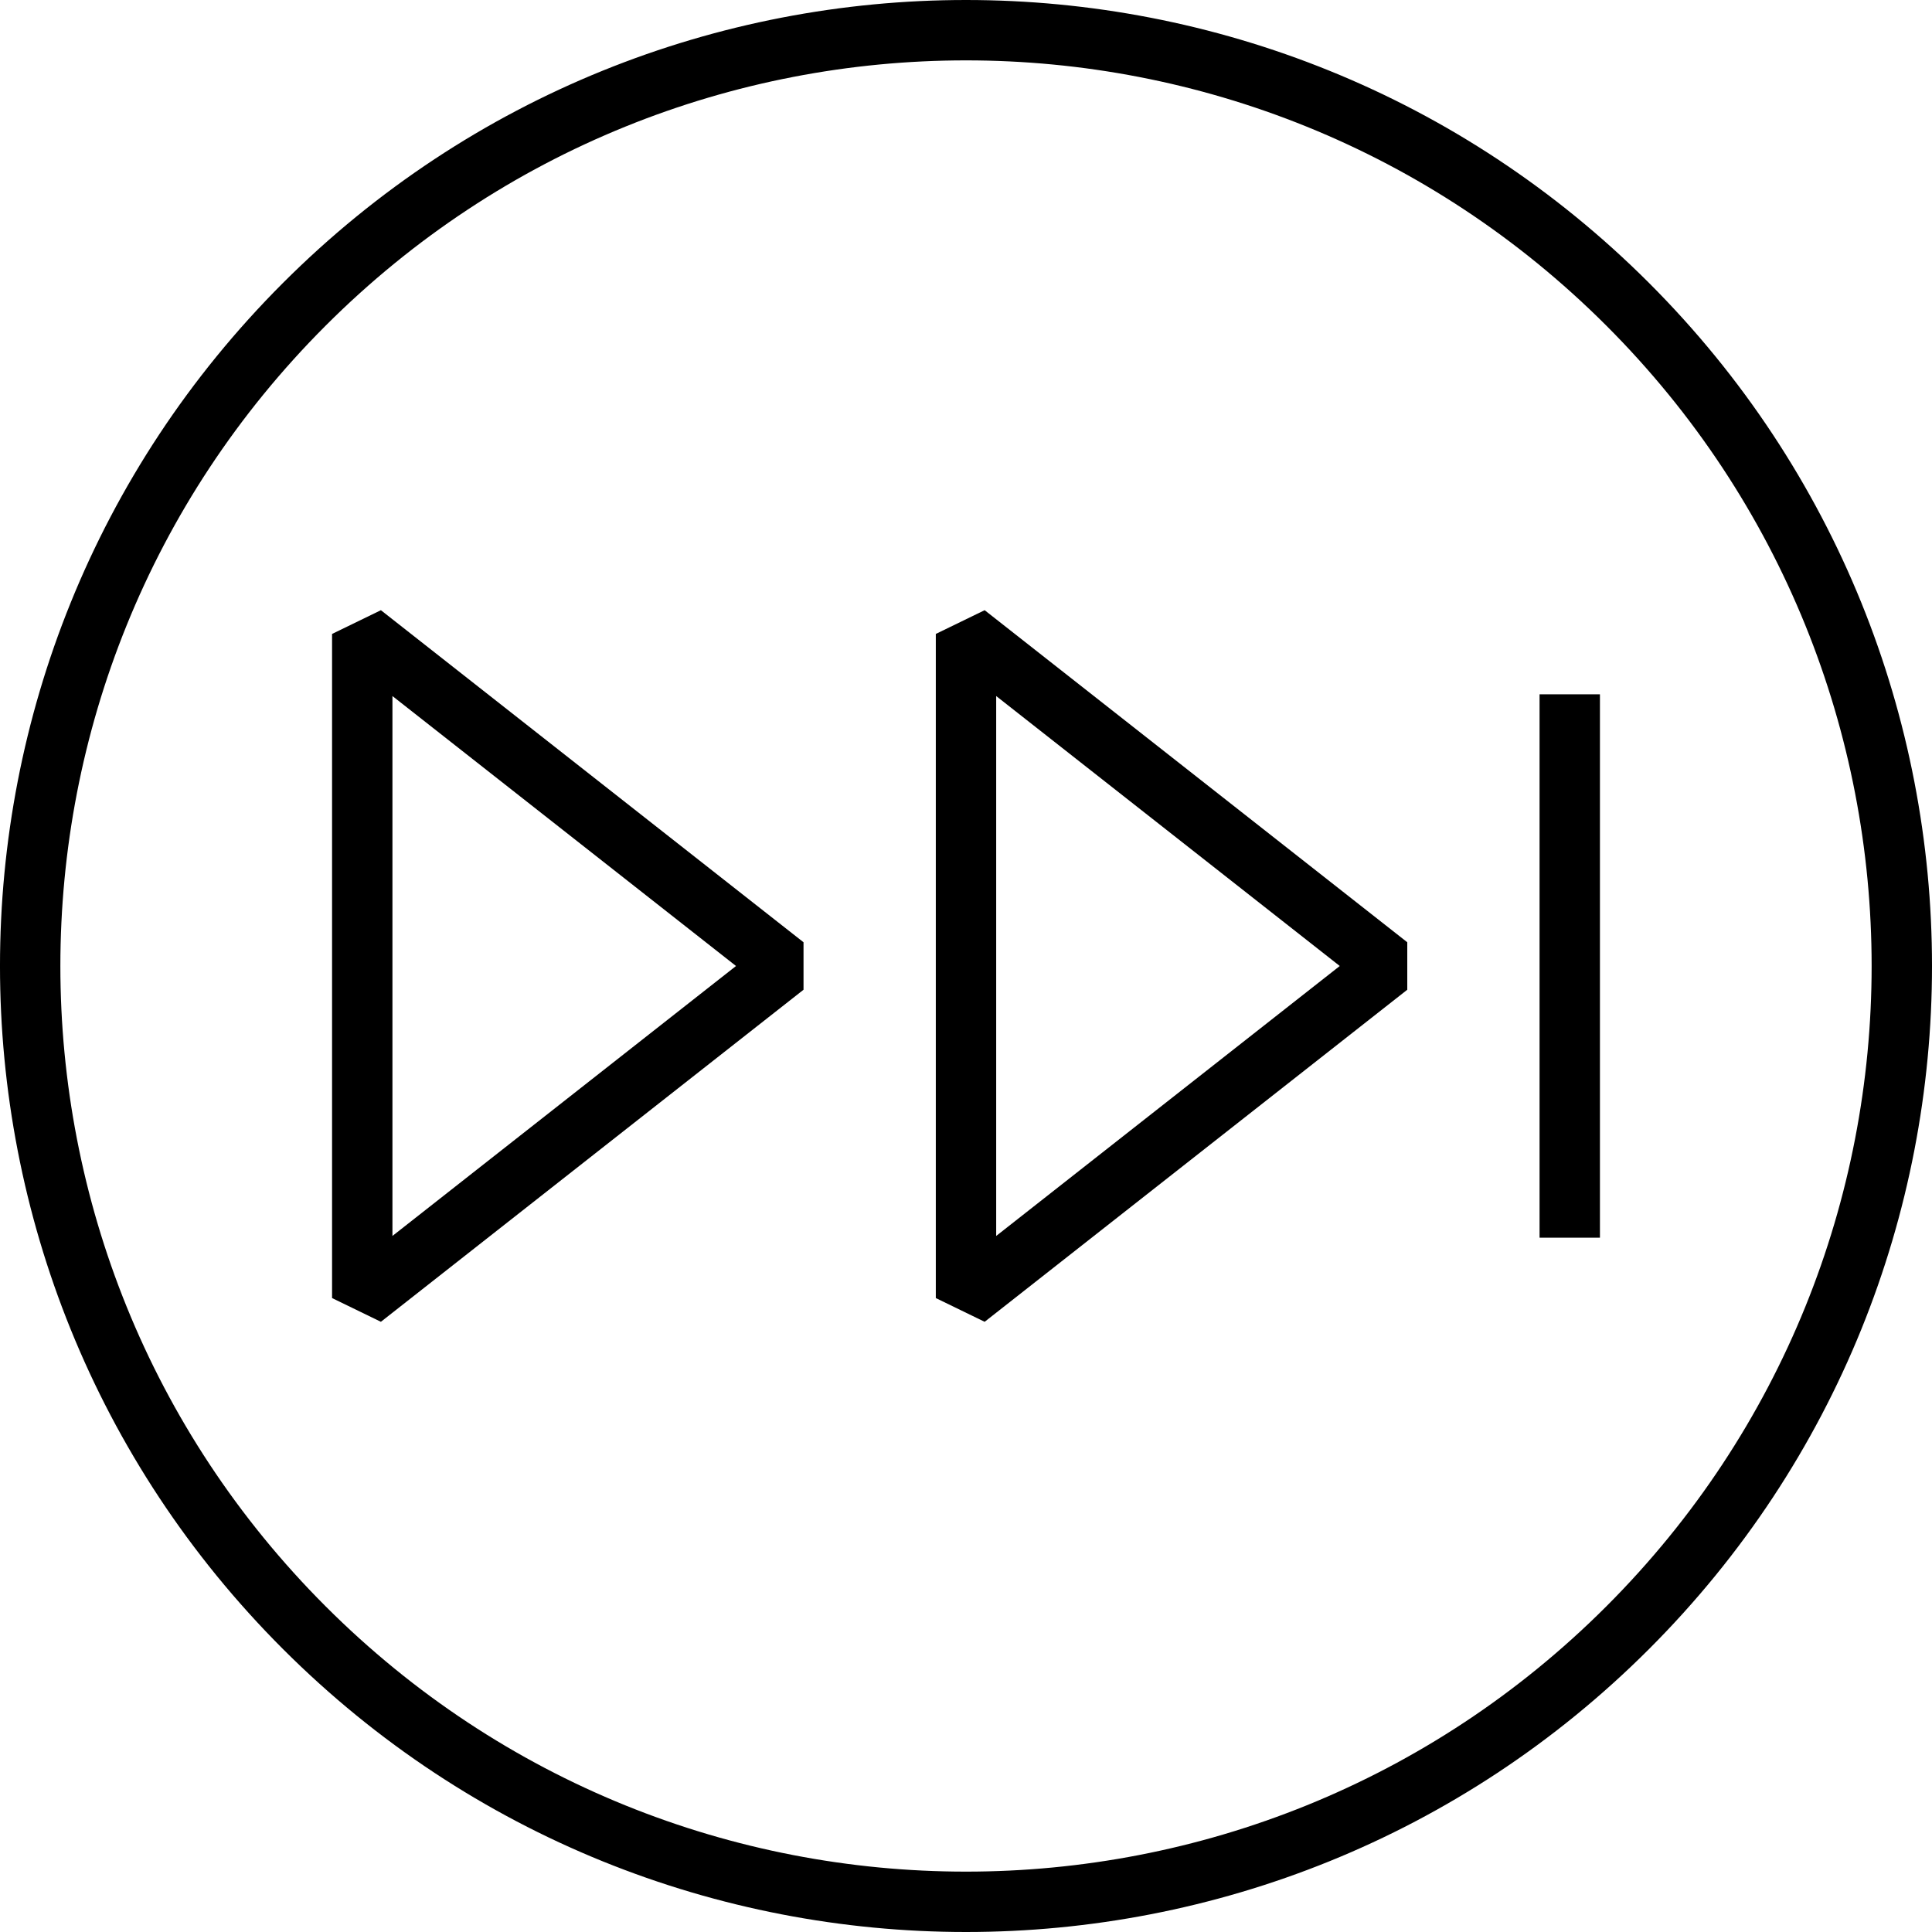
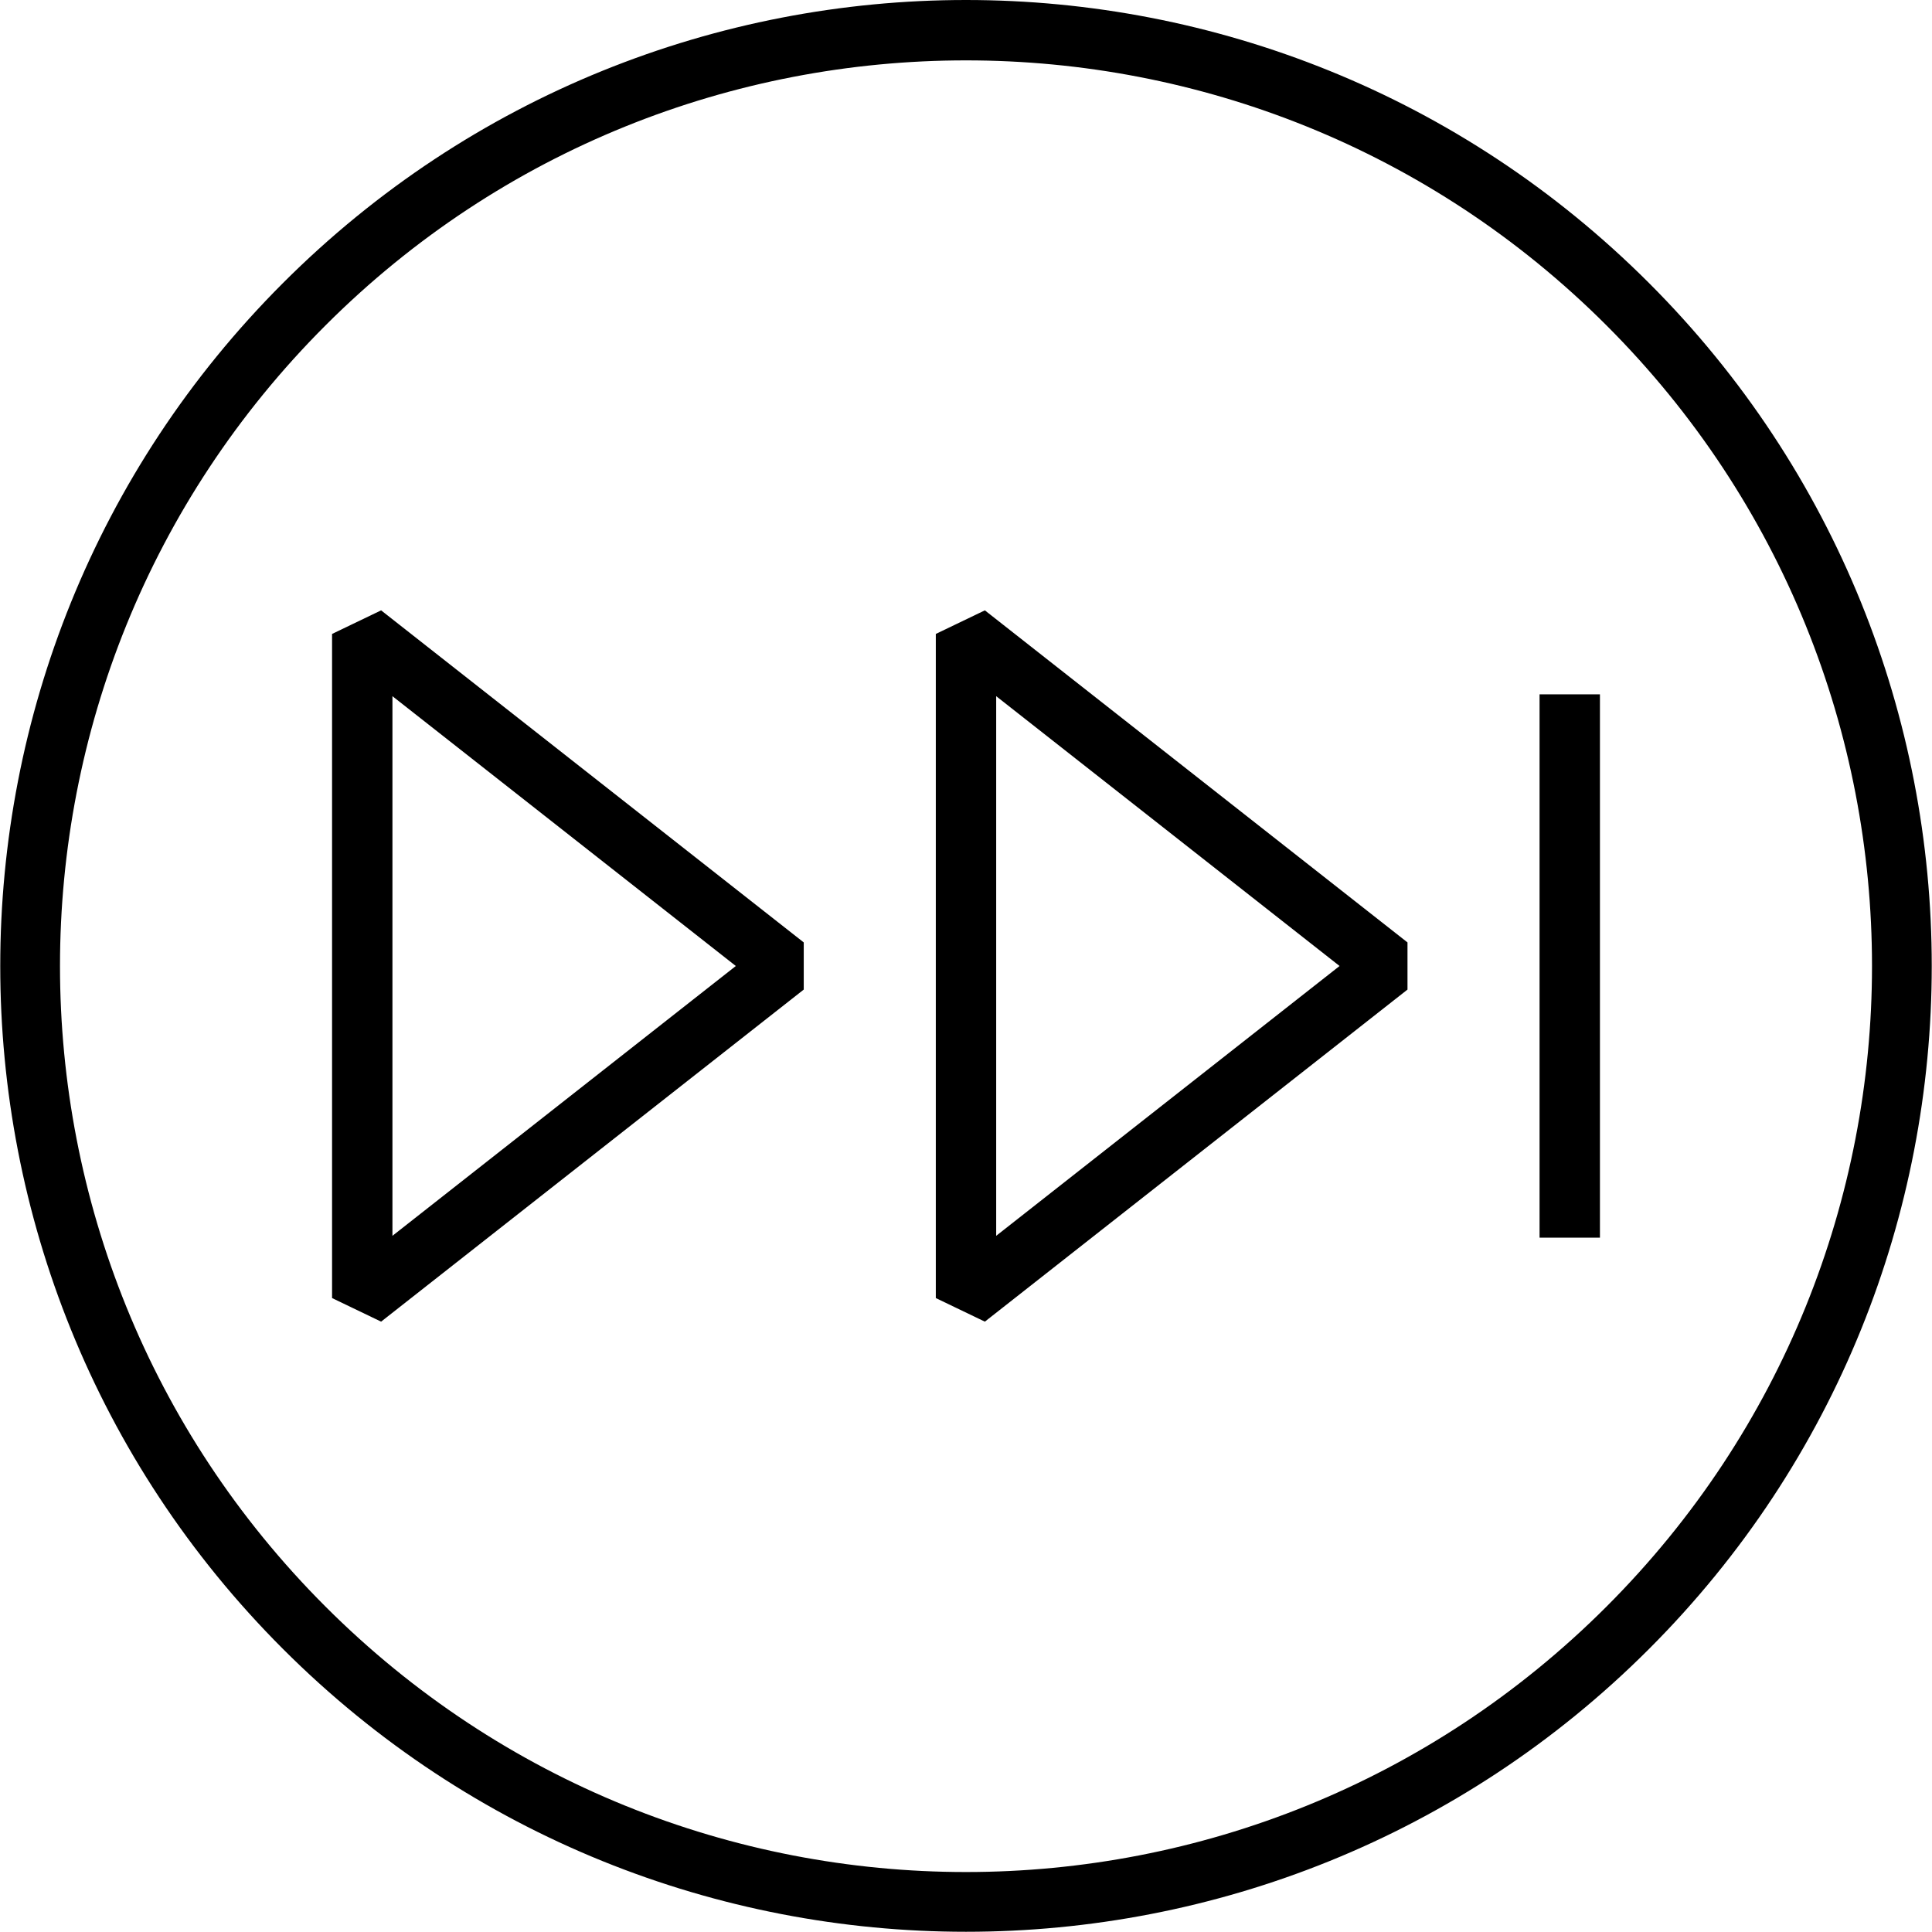
<svg xmlns="http://www.w3.org/2000/svg" version="1.1" id="Layer_1" x="0px" y="0px" width="64px" height="64px" viewBox="0 0 64 64" enable-background="new 0 0 64 64" xml:space="preserve">
-   <g>
-     <polygon fill="none" stroke="#000000" stroke-width="2" stroke-linejoin="bevel" stroke-miterlimit="10" points="32,21 46,32    32,43  " />
-     <polygon fill="none" stroke="#000000" stroke-width="2" stroke-linejoin="bevel" stroke-miterlimit="10" points="12,21 26,32    12,43  " />
-     <line fill="none" stroke="#000000" stroke-width="2" stroke-miterlimit="10" x1="52" y1="23" x2="52" y2="41" />
-     <path fill="none" stroke="#000000" stroke-width="2" stroke-miterlimit="10" d="M53.92,10.081   c12.107,12.105,12.107,31.732,0,43.838c-12.106,12.108-31.734,12.108-43.84,0c-12.107-12.105-12.107-31.732,0-43.838   C22.186-2.027,41.813-2.027,53.92,10.081z" />
-   </g>
+   <defs id="defs15" />
+   <path style="font-size:medium;font-style:normal;font-variant:normal;font-weight:normal;font-stretch:normal;text-indent:0;text-align:start;text-decoration:none;line-height:normal;letter-spacing:normal;word-spacing:normal;text-transform:none;direction:ltr;block-progression:tb;writing-mode:lr-tb;text-anchor:start;baseline-shift:baseline;color:#000000;fill:#000000;fill-opacity:1;stroke:none;stroke-width:2;marker:none;visibility:visible;display:inline;overflow:visible;enable-background:accumulate;font-family:Sans;-inkscape-font-specification:Sans" d="M 32 0 C 23.809 1.3836268e-06 15.619 3.13 9.375 9.375 C -3.114 21.863 -3.114 42.138 9.375 54.625 C 21.863 67.115 42.137 67.115 54.625 54.625 C 67.114 42.137 67.114 21.862 54.625 9.375 C 48.38 3.13 40.191 -1.3836268e-06 32 0 z M 32 2 C 39.675 2 47.356 4.918 53.219 10.781 C 64.944 22.504 64.944 41.495 53.219 53.219 C 41.495 64.945 22.505 64.945 10.781 53.219 C -0.944 41.496 -0.944 22.505 10.781 10.781 C 16.643 4.918 24.325 2 32 2 z M 12.625 20.219 L 11 21 L 11 43 L 12.625 43.781 L 26.625 32.781 L 26.625 31.219 L 12.625 20.219 z M 32.625 20.219 L 31 21 L 31 43 L 32.625 43.781 L 46.625 32.781 L 46.625 31.219 L 32.625 20.219 z M 51 23 L 51 41 L 53 41 L 53 23 L 51 23 z M 13 23.062 L 24.375 32 L 13 40.938 L 13 23.062 z M 33 23.062 L 44.375 32 L 33 40.938 L 33 23.062 z " id="polygon5" />
</svg>
